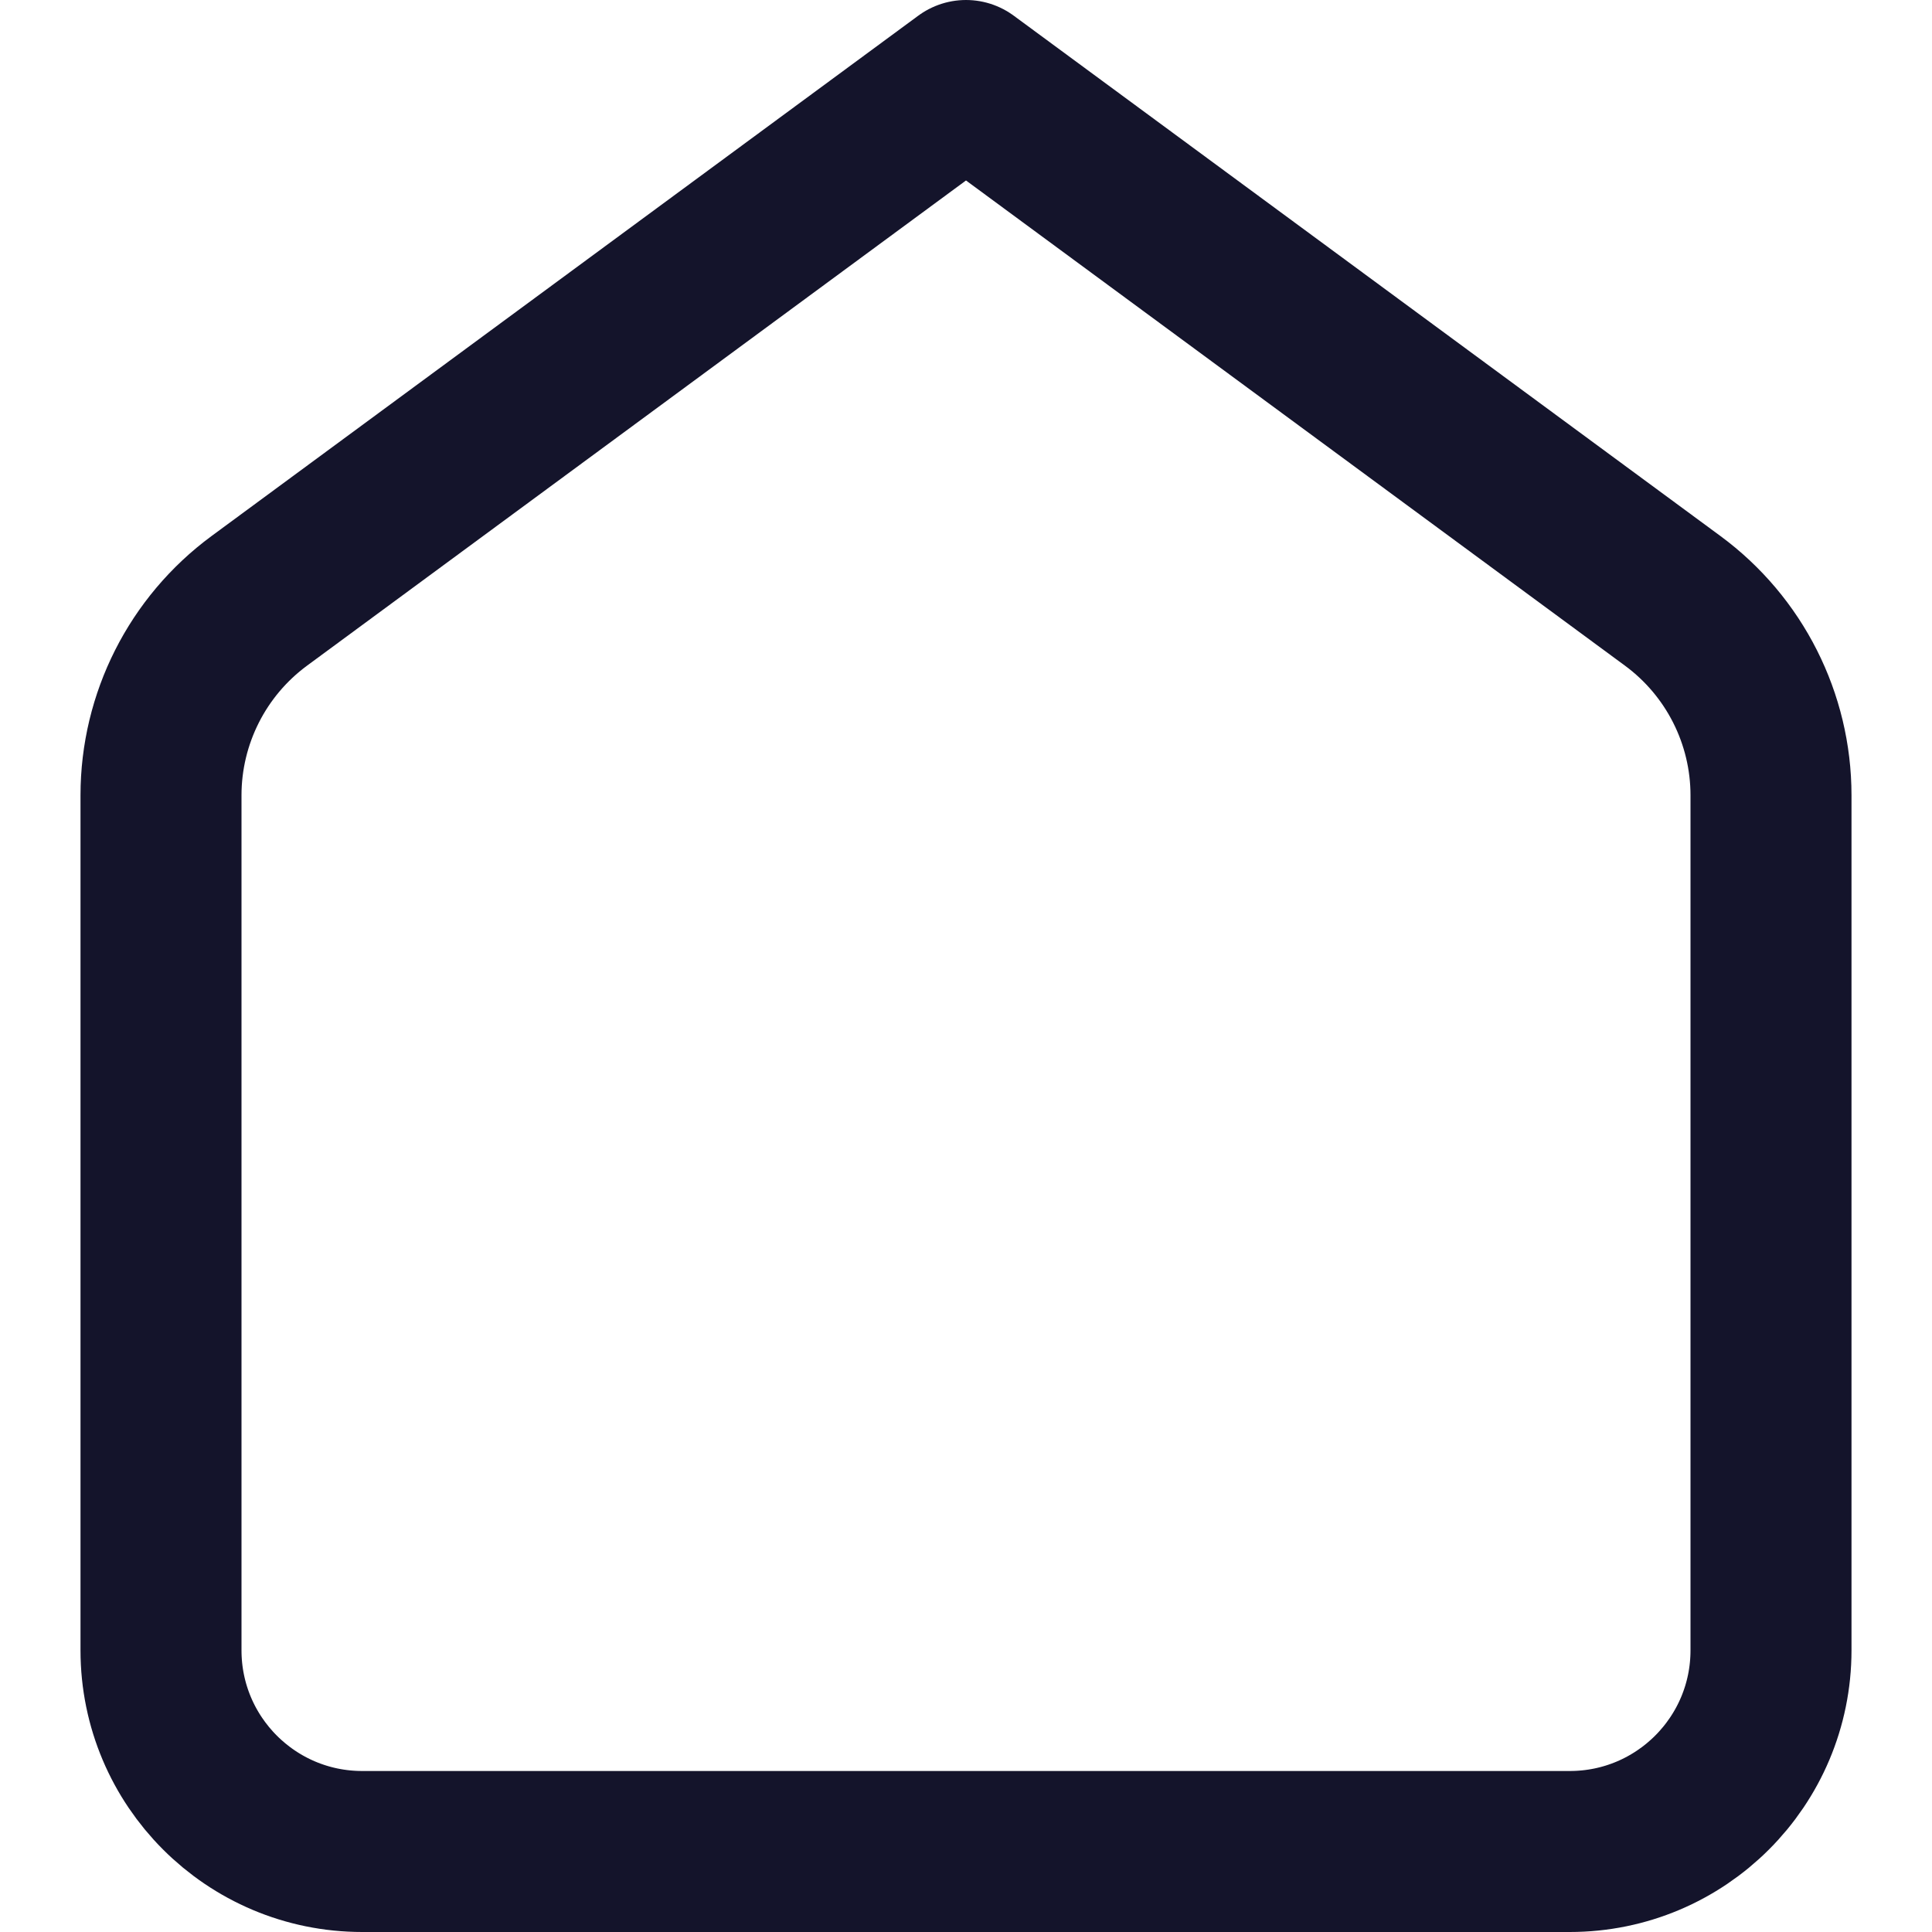
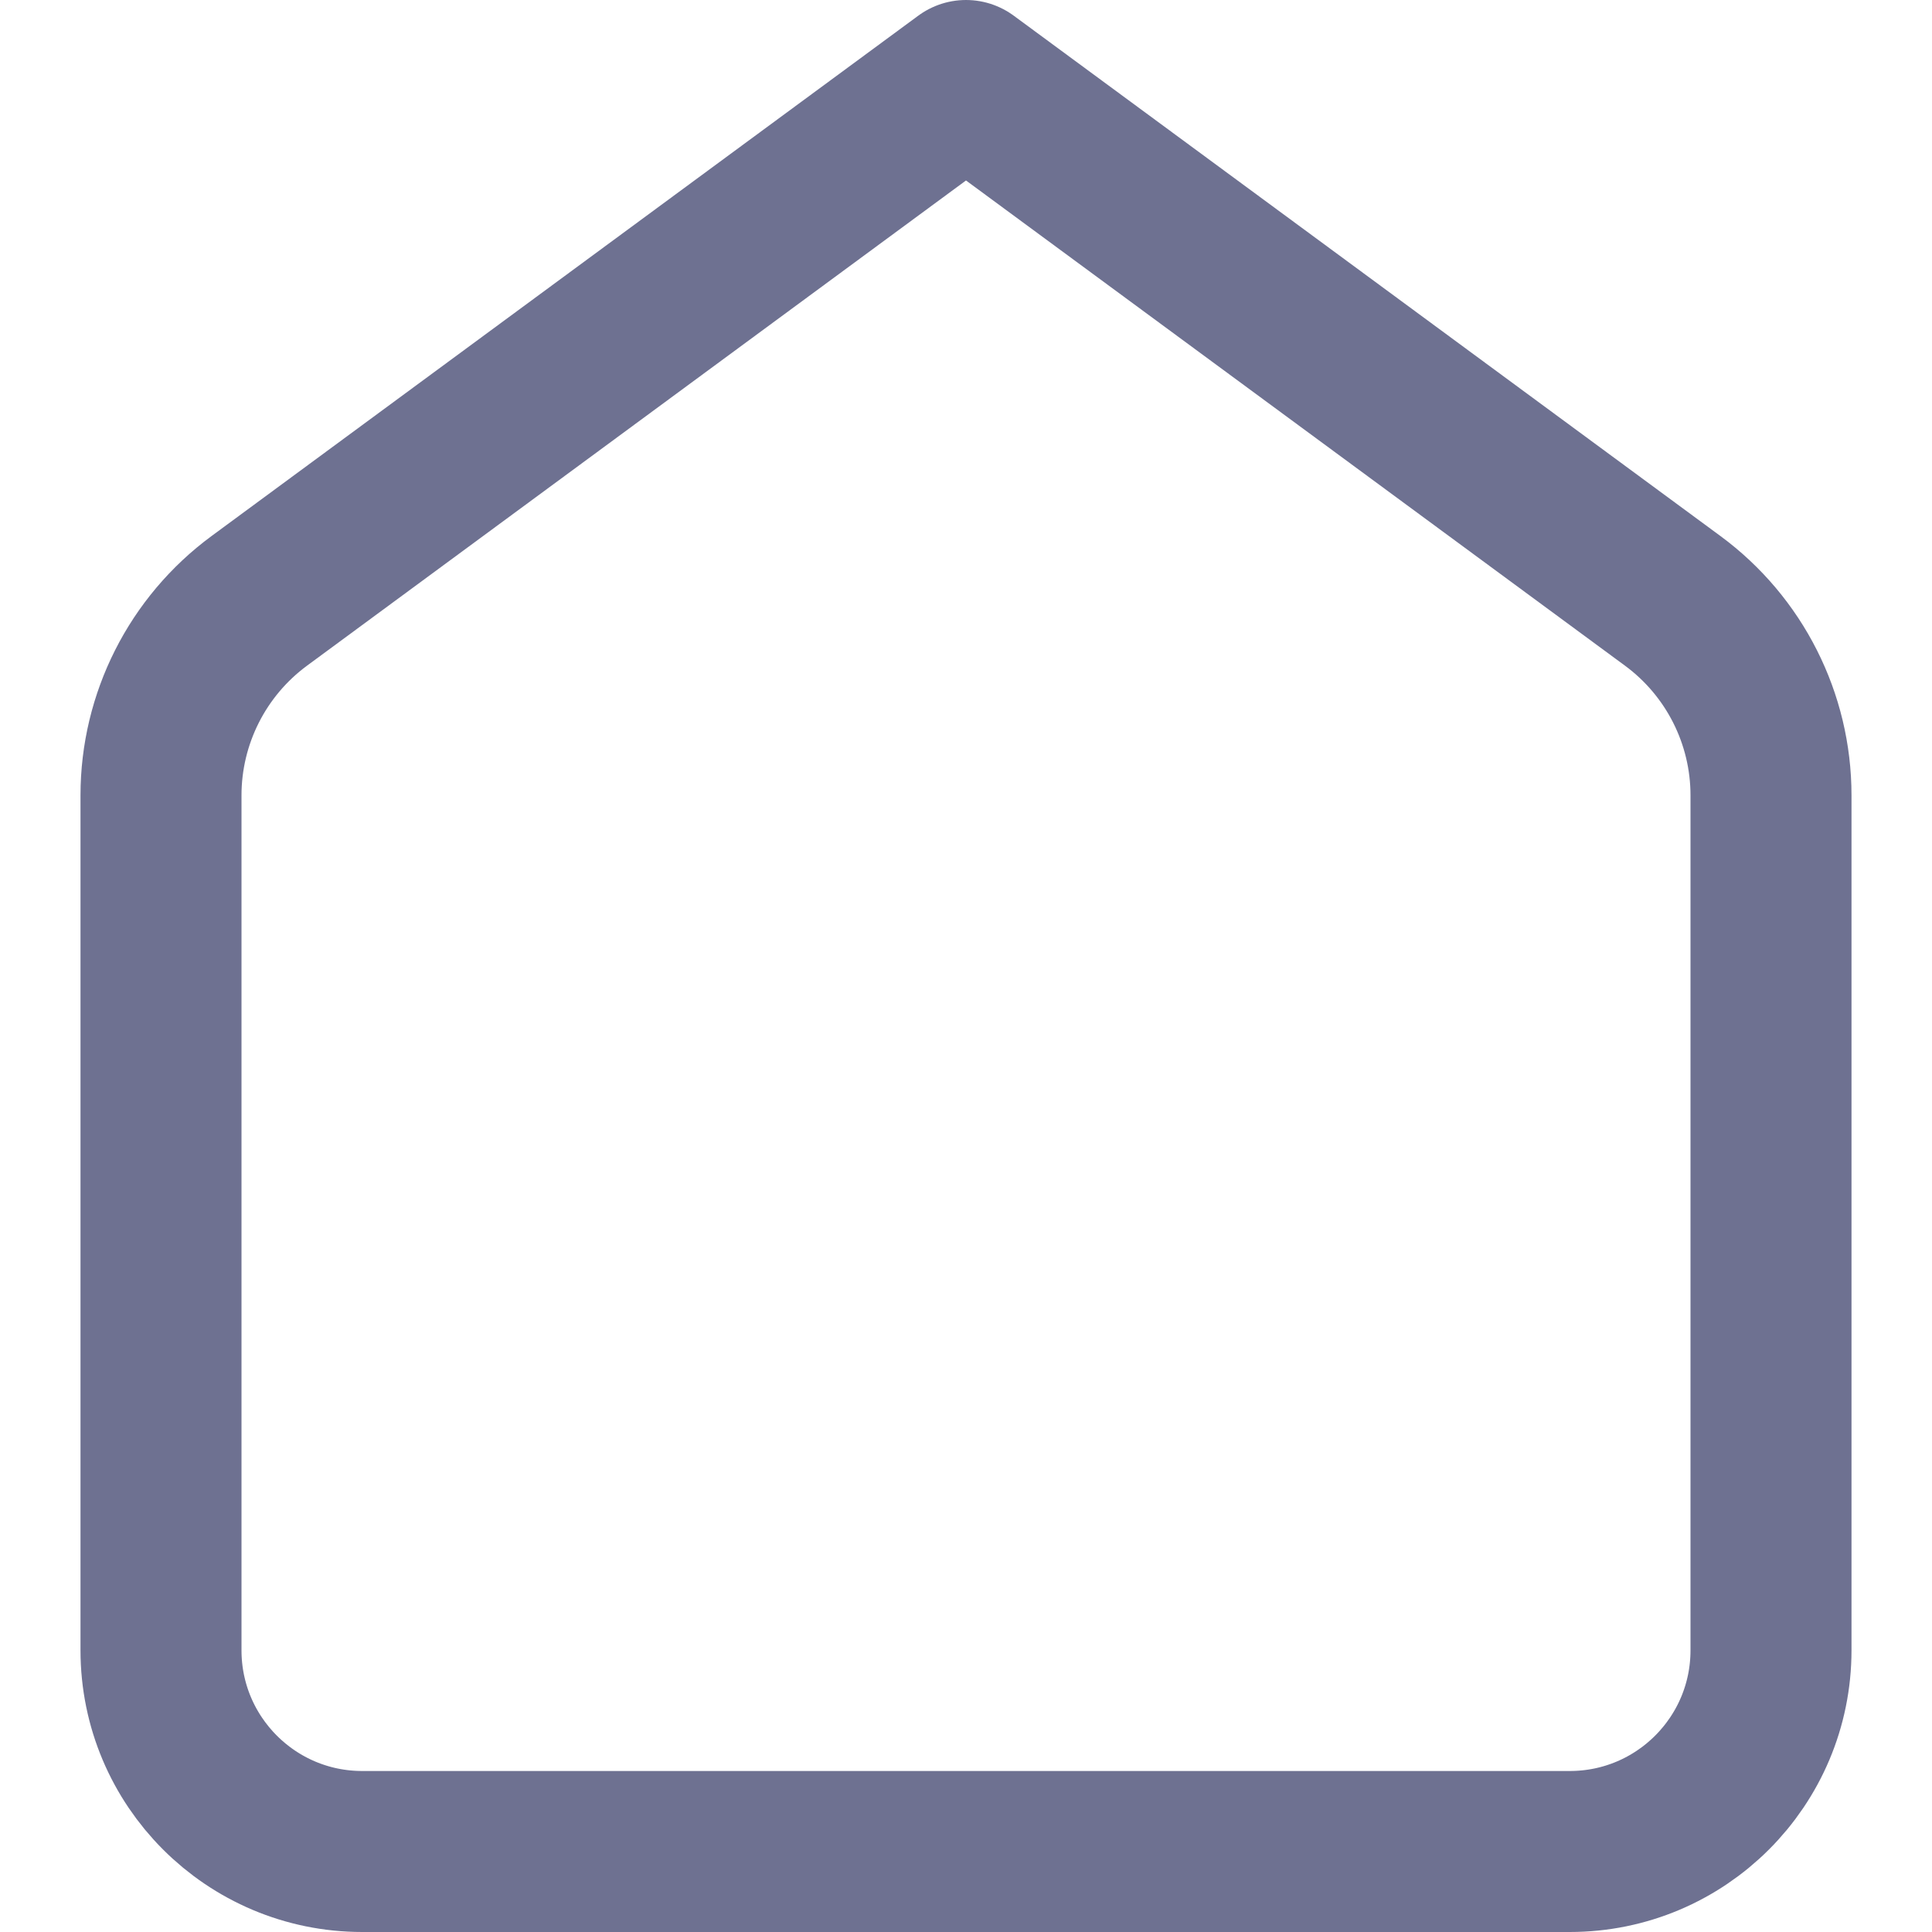
<svg xmlns="http://www.w3.org/2000/svg" width="24" height="24" viewBox="0 0 24 24" fill="none">
-   <path d="M2 9.88C2 8.927 2.453 8.03 3.221 7.464L12 1L20.779 7.464C21.547 8.03 22 8.927 22 9.88V20.5C22 21.881 20.881 23 19.5 23H4.5C3.119 23 2 21.881 2 20.5V9.88Z" stroke="#14142B" stroke-width="2" stroke-linecap="round" stroke-linejoin="round" />
+   <path d="M2 9.88C2 8.927 2.453 8.03 3.221 7.464L12 1L20.779 7.464C21.547 8.03 22 8.927 22 9.88V20.5C22 21.881 20.881 23 19.5 23H4.5C3.119 23 2 21.881 2 20.5V9.88Z" stroke="#6e7191" stroke-width="2" stroke-linecap="round" stroke-linejoin="round" />
</svg>
